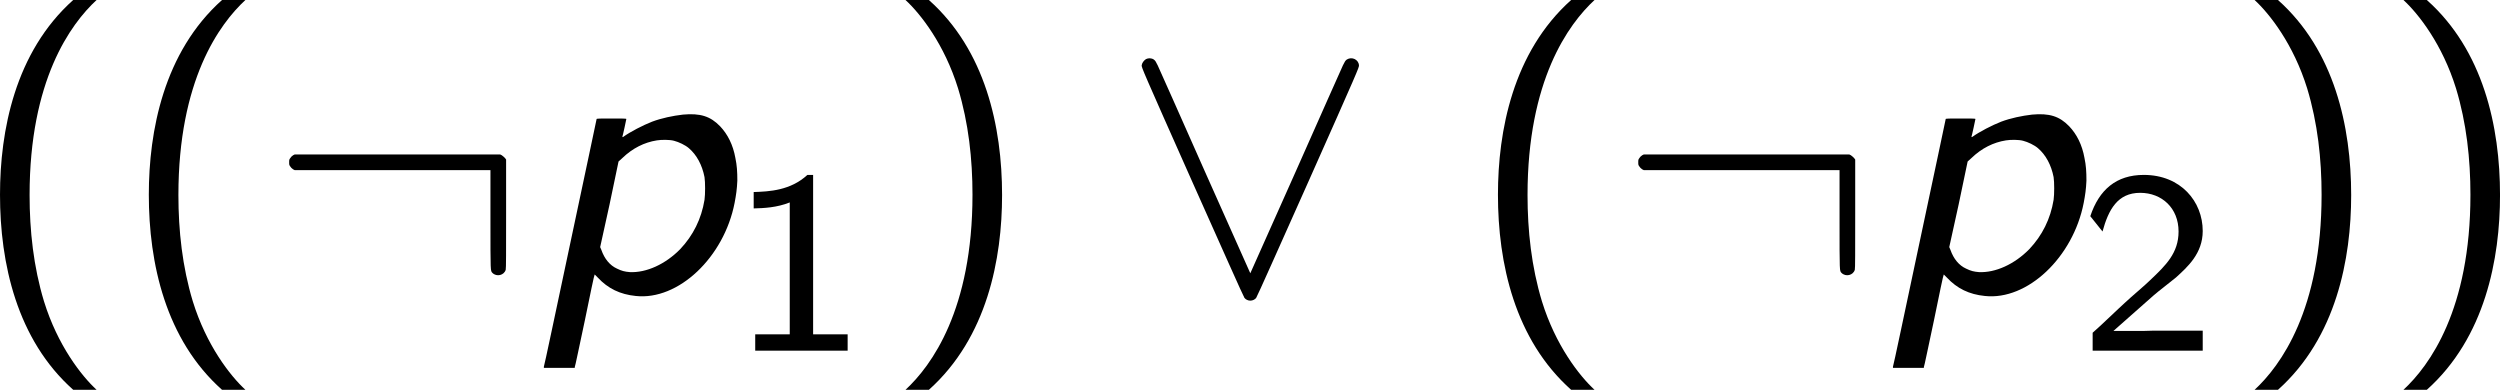
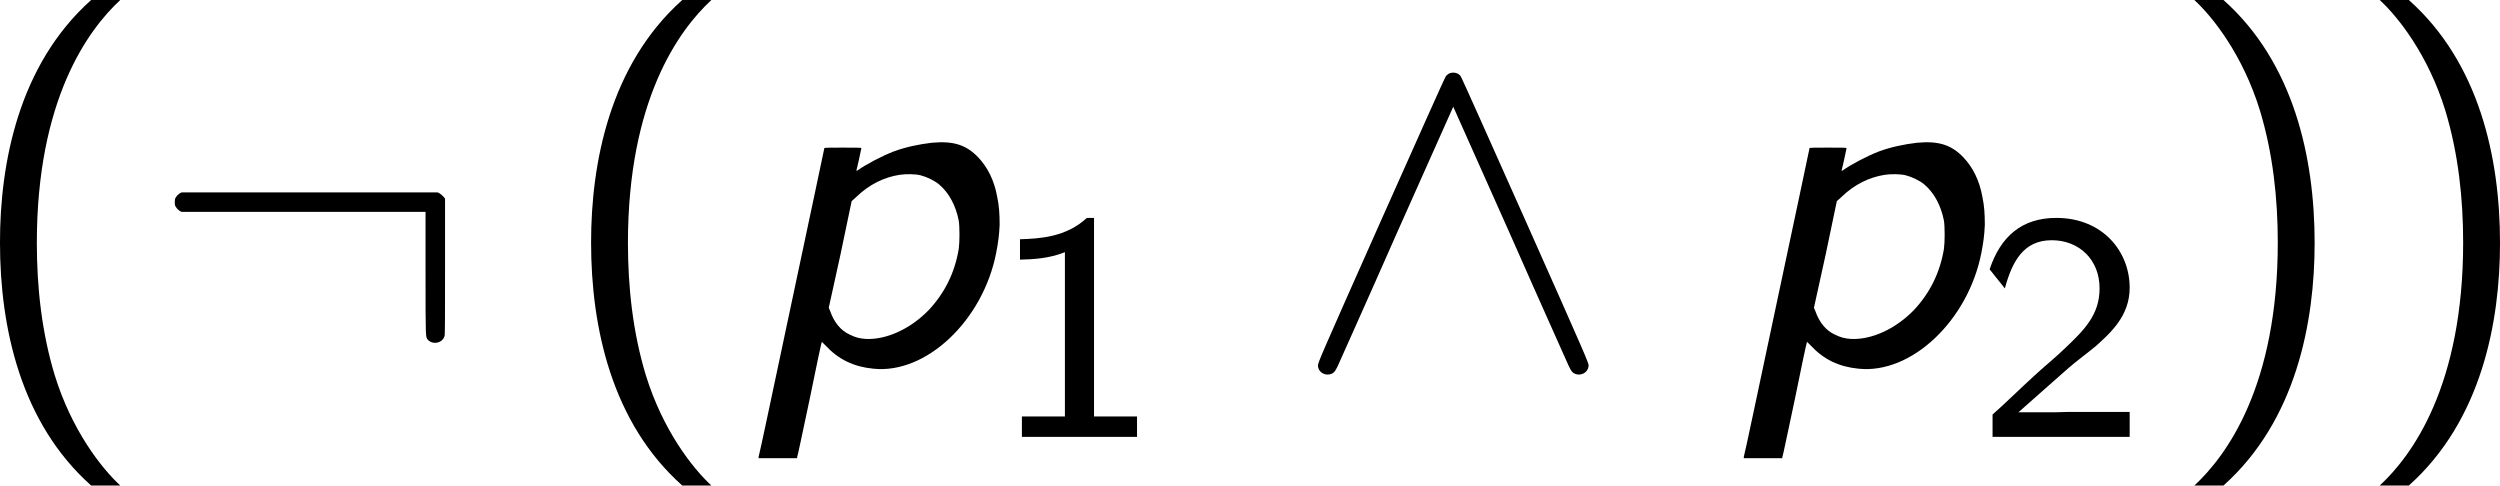
- <svg xmlns="http://www.w3.org/2000/svg" xmlns:xlink="http://www.w3.org/1999/xlink" version="1.1" width="107.06pt" height="16.691pt" viewBox="163.741 478.451 107.06 16.691">
+ <svg xmlns="http://www.w3.org/2000/svg" xmlns:xlink="http://www.w3.org/1999/xlink" version="1.1" width="85.945pt" height="16.691pt" viewBox="45.061 513.32 85.945 16.691">
  <defs>
-     <path id="g13-49" d="M2.549-5.376H2.374C1.858-4.899 1.207-4.867 .731-4.852V-4.351C1.04-4.359 1.437-4.375 1.834-4.534V-.5H.778V0H3.605V-.5H2.549V-5.376Z" />
-     <path id="g13-50" d="M2.247-.611C2.152-.611 2.057-.603 1.961-.603H1.056L2.287-1.691C2.43-1.818 2.819-2.112 2.97-2.239C3.319-2.557 3.788-2.97 3.788-3.66C3.788-4.558 3.121-5.376 1.985-5.376C1.143-5.376 .619-4.923 .349-4.113L.723-3.645C.905-4.312 1.183-4.828 1.874-4.828C2.541-4.828 3.049-4.359 3.049-3.645C3.049-2.986 2.66-2.612 2.184-2.16C2.025-2.001 1.596-1.644 1.429-1.485C1.199-1.278 .651-.746 .421-.548V0H3.788V-.611H2.247Z" />
-     <path id="g11-112" d="M4.746-5.428C4.435-5.392 4.089-5.32 3.802-5.212C3.527-5.105 3.132-4.902 2.917-4.746C2.893-4.734 2.893-4.734 2.893-4.758C2.905-4.782 3.013-5.284 3.013-5.296S2.845-5.308 2.558-5.308C2.295-5.308 2.104-5.308 2.104-5.296C2.104-5.296 1.745-3.587 1.303-1.518C.861 .562 .502 2.271 .49 2.283V2.319H.956H1.435V2.295C1.447 2.283 1.578 1.638 1.745 .861C1.901 .096 2.032-.538 2.044-.538L2.14-.442C2.451-.108 2.821 .072 3.3 .12C4.603 .263 6.001-1.064 6.324-2.726C6.372-2.977 6.396-3.144 6.408-3.407C6.408-3.682 6.396-3.873 6.348-4.101C6.276-4.507 6.109-4.83 5.882-5.069C5.583-5.38 5.272-5.475 4.746-5.428ZM4.471-4.627C4.615-4.591 4.818-4.495 4.926-4.4C5.165-4.196 5.332-3.885 5.404-3.515C5.428-3.359 5.428-2.989 5.404-2.821C5.308-2.236 5.057-1.733 4.663-1.315C4.208-.849 3.622-.586 3.12-.61C2.965-.622 2.869-.646 2.726-.717C2.511-.813 2.343-1.016 2.248-1.291L2.212-1.375L2.499-2.678L2.774-3.993L2.893-4.101C3.204-4.4 3.563-4.579 3.945-4.639C4.089-4.663 4.34-4.663 4.471-4.627Z" />
-     <path id="g8-58" d="M.789-4.184C.753-4.16 .717-4.125 .705-4.101C.669-4.053 .669-4.041 .669-3.969S.669-3.885 .705-3.838C.717-3.814 .753-3.778 .789-3.754L.837-3.73H3.838H6.826V-2.212C6.826-.574 6.826-.658 6.886-.586C7.018-.454 7.245-.514 7.293-.681C7.305-.705 7.305-1.231 7.305-2.391V-4.053L7.269-4.101C7.245-4.125 7.209-4.16 7.173-4.184L7.125-4.208H3.981H.837L.789-4.184Z" />
-     <path id="g8-95" d="M.789-7.125C.717-7.077 .669-7.006 .658-6.934C.658-6.862 .669-6.826 2.212-3.359C3.072-1.435 3.778 .155 3.802 .179C3.838 .227 3.909 .263 3.981 .263S4.125 .227 4.16 .179C4.184 .155 4.89-1.435 5.75-3.359C7.293-6.826 7.305-6.862 7.305-6.934C7.293-7.113 7.089-7.209 6.934-7.113C6.886-7.077 6.874-7.054 6.814-6.934C6.779-6.85 6.121-5.392 5.368-3.682C4.603-1.973 3.981-.574 3.981-.574S3.359-1.973 2.594-3.682C1.841-5.392 1.184-6.85 1.148-6.934C1.088-7.054 1.076-7.077 1.028-7.113C.956-7.161 .861-7.161 .789-7.125Z" />
-     <path id="g16-40" d="M3.168-8.933C1.382-7.337 .929-4.919 .929-2.978C.929-.881 1.441 1.453 3.168 2.99H3.883C3.418 2.561 2.692 1.632 2.275 .286C1.953-.774 1.834-1.882 1.834-2.966C1.834-6.479 3.085-8.194 3.883-8.933H3.168Z" />
-     <path id="g16-41" d="M1.358 2.99C3.144 1.394 3.597-1.024 3.597-2.966C3.597-5.062 3.085-7.396 1.358-8.933H.643C1.108-8.504 1.834-7.575 2.251-6.229C2.573-5.169 2.692-4.061 2.692-2.978C2.692 .536 1.441 2.251 .643 2.99H1.358Z" />
+     <path id="g16-49" d="M2.549-5.376H2.374C1.858-4.899 1.207-4.867 .731-4.852V-4.351C1.04-4.359 1.437-4.375 1.834-4.534V-.5H.778V0H3.605V-.5H2.549V-5.376Z" />
+     <path id="g16-50" d="M2.247-.611C2.152-.611 2.057-.603 1.961-.603H1.056L2.287-1.691C2.43-1.818 2.819-2.112 2.97-2.239C3.319-2.557 3.788-2.97 3.788-3.66C3.788-4.558 3.121-5.376 1.985-5.376C1.143-5.376 .619-4.923 .349-4.113L.723-3.645C.905-4.312 1.183-4.828 1.874-4.828C2.541-4.828 3.049-4.359 3.049-3.645C3.049-2.986 2.66-2.612 2.184-2.16C2.025-2.001 1.596-1.644 1.429-1.485C1.199-1.278 .651-.746 .421-.548V0H3.788V-.611H2.247Z" />
+     <path id="g14-112" d="M4.746-5.428C4.435-5.392 4.089-5.32 3.802-5.212C3.527-5.105 3.132-4.902 2.917-4.746C2.893-4.734 2.893-4.734 2.893-4.758C2.905-4.782 3.013-5.284 3.013-5.296S2.845-5.308 2.558-5.308C2.295-5.308 2.104-5.308 2.104-5.296C2.104-5.296 1.745-3.587 1.303-1.518C.861 .562 .502 2.271 .49 2.283V2.319H.956H1.435V2.295C1.447 2.283 1.578 1.638 1.745 .861C1.901 .096 2.032-.538 2.044-.538L2.14-.442C2.451-.108 2.821 .072 3.3 .12C4.603 .263 6.001-1.064 6.324-2.726C6.372-2.977 6.396-3.144 6.408-3.407C6.408-3.682 6.396-3.873 6.348-4.101C6.276-4.507 6.109-4.83 5.882-5.069C5.583-5.38 5.272-5.475 4.746-5.428ZM4.471-4.627C4.615-4.591 4.818-4.495 4.926-4.4C5.165-4.196 5.332-3.885 5.404-3.515C5.428-3.359 5.428-2.989 5.404-2.821C5.308-2.236 5.057-1.733 4.663-1.315C4.208-.849 3.622-.586 3.12-.61C2.965-.622 2.869-.646 2.726-.717C2.511-.813 2.343-1.016 2.248-1.291L2.212-1.375L2.499-2.678L2.774-3.993L2.893-4.101C3.204-4.4 3.563-4.579 3.945-4.639C4.089-4.663 4.34-4.663 4.471-4.627Z" />
+     <path id="g11-58" d="M.789-4.184C.753-4.16 .717-4.125 .705-4.101C.669-4.053 .669-4.041 .669-3.969S.669-3.885 .705-3.838C.717-3.814 .753-3.778 .789-3.754L.837-3.73H3.838H6.826V-2.212C6.826-.574 6.826-.658 6.886-.586C7.018-.454 7.245-.514 7.293-.681C7.305-.705 7.305-1.231 7.305-2.391V-4.053L7.269-4.101C7.245-4.125 7.209-4.16 7.173-4.184L7.125-4.208H3.981H.837L.789-4.184Z" />
+     <path id="g11-94" d="M3.873-7.125C3.85-7.113 3.814-7.077 3.802-7.066C3.778-7.042 3.072-5.452 2.212-3.527C.669-.06 .658-.024 .658 .048C.669 .227 .873 .323 1.028 .227C1.076 .191 1.088 .167 1.148 .048C1.184-.036 1.841-1.494 2.594-3.204C3.359-4.914 3.981-6.312 3.981-6.312S4.603-4.914 5.368-3.204C6.121-1.494 6.779-.036 6.814 .048C6.874 .167 6.886 .191 6.934 .227C7.089 .323 7.293 .227 7.305 .048C7.305-.024 7.293-.06 5.75-3.527C4.89-5.452 4.184-7.042 4.16-7.066C4.101-7.149 3.969-7.173 3.873-7.125Z" />
+     <path id="g19-40" d="M3.168-8.933C1.382-7.337 .929-4.919 .929-2.978C.929-.881 1.441 1.453 3.168 2.99H3.883C3.418 2.561 2.692 1.632 2.275 .286C1.953-.774 1.834-1.882 1.834-2.966C1.834-6.479 3.085-8.194 3.883-8.933H3.168Z" />
+     <path id="g19-41" d="M1.358 2.99C3.144 1.394 3.597-1.024 3.597-2.966C3.597-5.062 3.085-7.396 1.358-8.933H.643C1.108-8.504 1.834-7.575 2.251-6.229C2.573-5.169 2.692-4.061 2.692-2.978C2.692 .536 1.441 2.251 .643 2.99H1.358Z" />
  </defs>
  <g id="page1" transform="matrix(1.4 0 0 1.4 0 0)">
-     <use x="116.029" y="350.684" xlink:href="#g16-40" />
-     <use x="120.581" y="350.684" xlink:href="#g16-40" />
-     <use x="125.134" y="350.684" xlink:href="#g8-58" />
-     <use x="133.104" y="350.684" xlink:href="#g11-112" />
-     <use x="139.281" y="352.477" xlink:href="#g13-49" />
-     <use x="144.013" y="350.684" xlink:href="#g16-41" />
-     <use x="151.222" y="350.684" xlink:href="#g8-95" />
-     <use x="161.849" y="350.684" xlink:href="#g16-40" />
-     <use x="166.401" y="350.684" xlink:href="#g8-58" />
-     <use x="174.371" y="350.684" xlink:href="#g11-112" />
-     <use x="180.548" y="352.477" xlink:href="#g13-50" />
-     <use x="185.28" y="350.684" xlink:href="#g16-41" />
-     <use x="189.833" y="350.684" xlink:href="#g16-41" />
+     <use x="31.257" y="375.59" xlink:href="#g19-40" />
+     <use x="35.81" y="375.59" xlink:href="#g11-58" />
+     <use x="45.772" y="375.59" xlink:href="#g19-40" />
+     <use x="50.325" y="375.59" xlink:href="#g14-112" />
+     <use x="56.502" y="377.384" xlink:href="#g16-49" />
+     <use x="63.891" y="375.59" xlink:href="#g11-94" />
+     <use x="74.517" y="375.59" xlink:href="#g14-112" />
+     <use x="80.694" y="377.384" xlink:href="#g16-50" />
+     <use x="85.427" y="375.59" xlink:href="#g19-41" />
+     <use x="89.979" y="375.59" xlink:href="#g19-41" />
  </g>
</svg>
